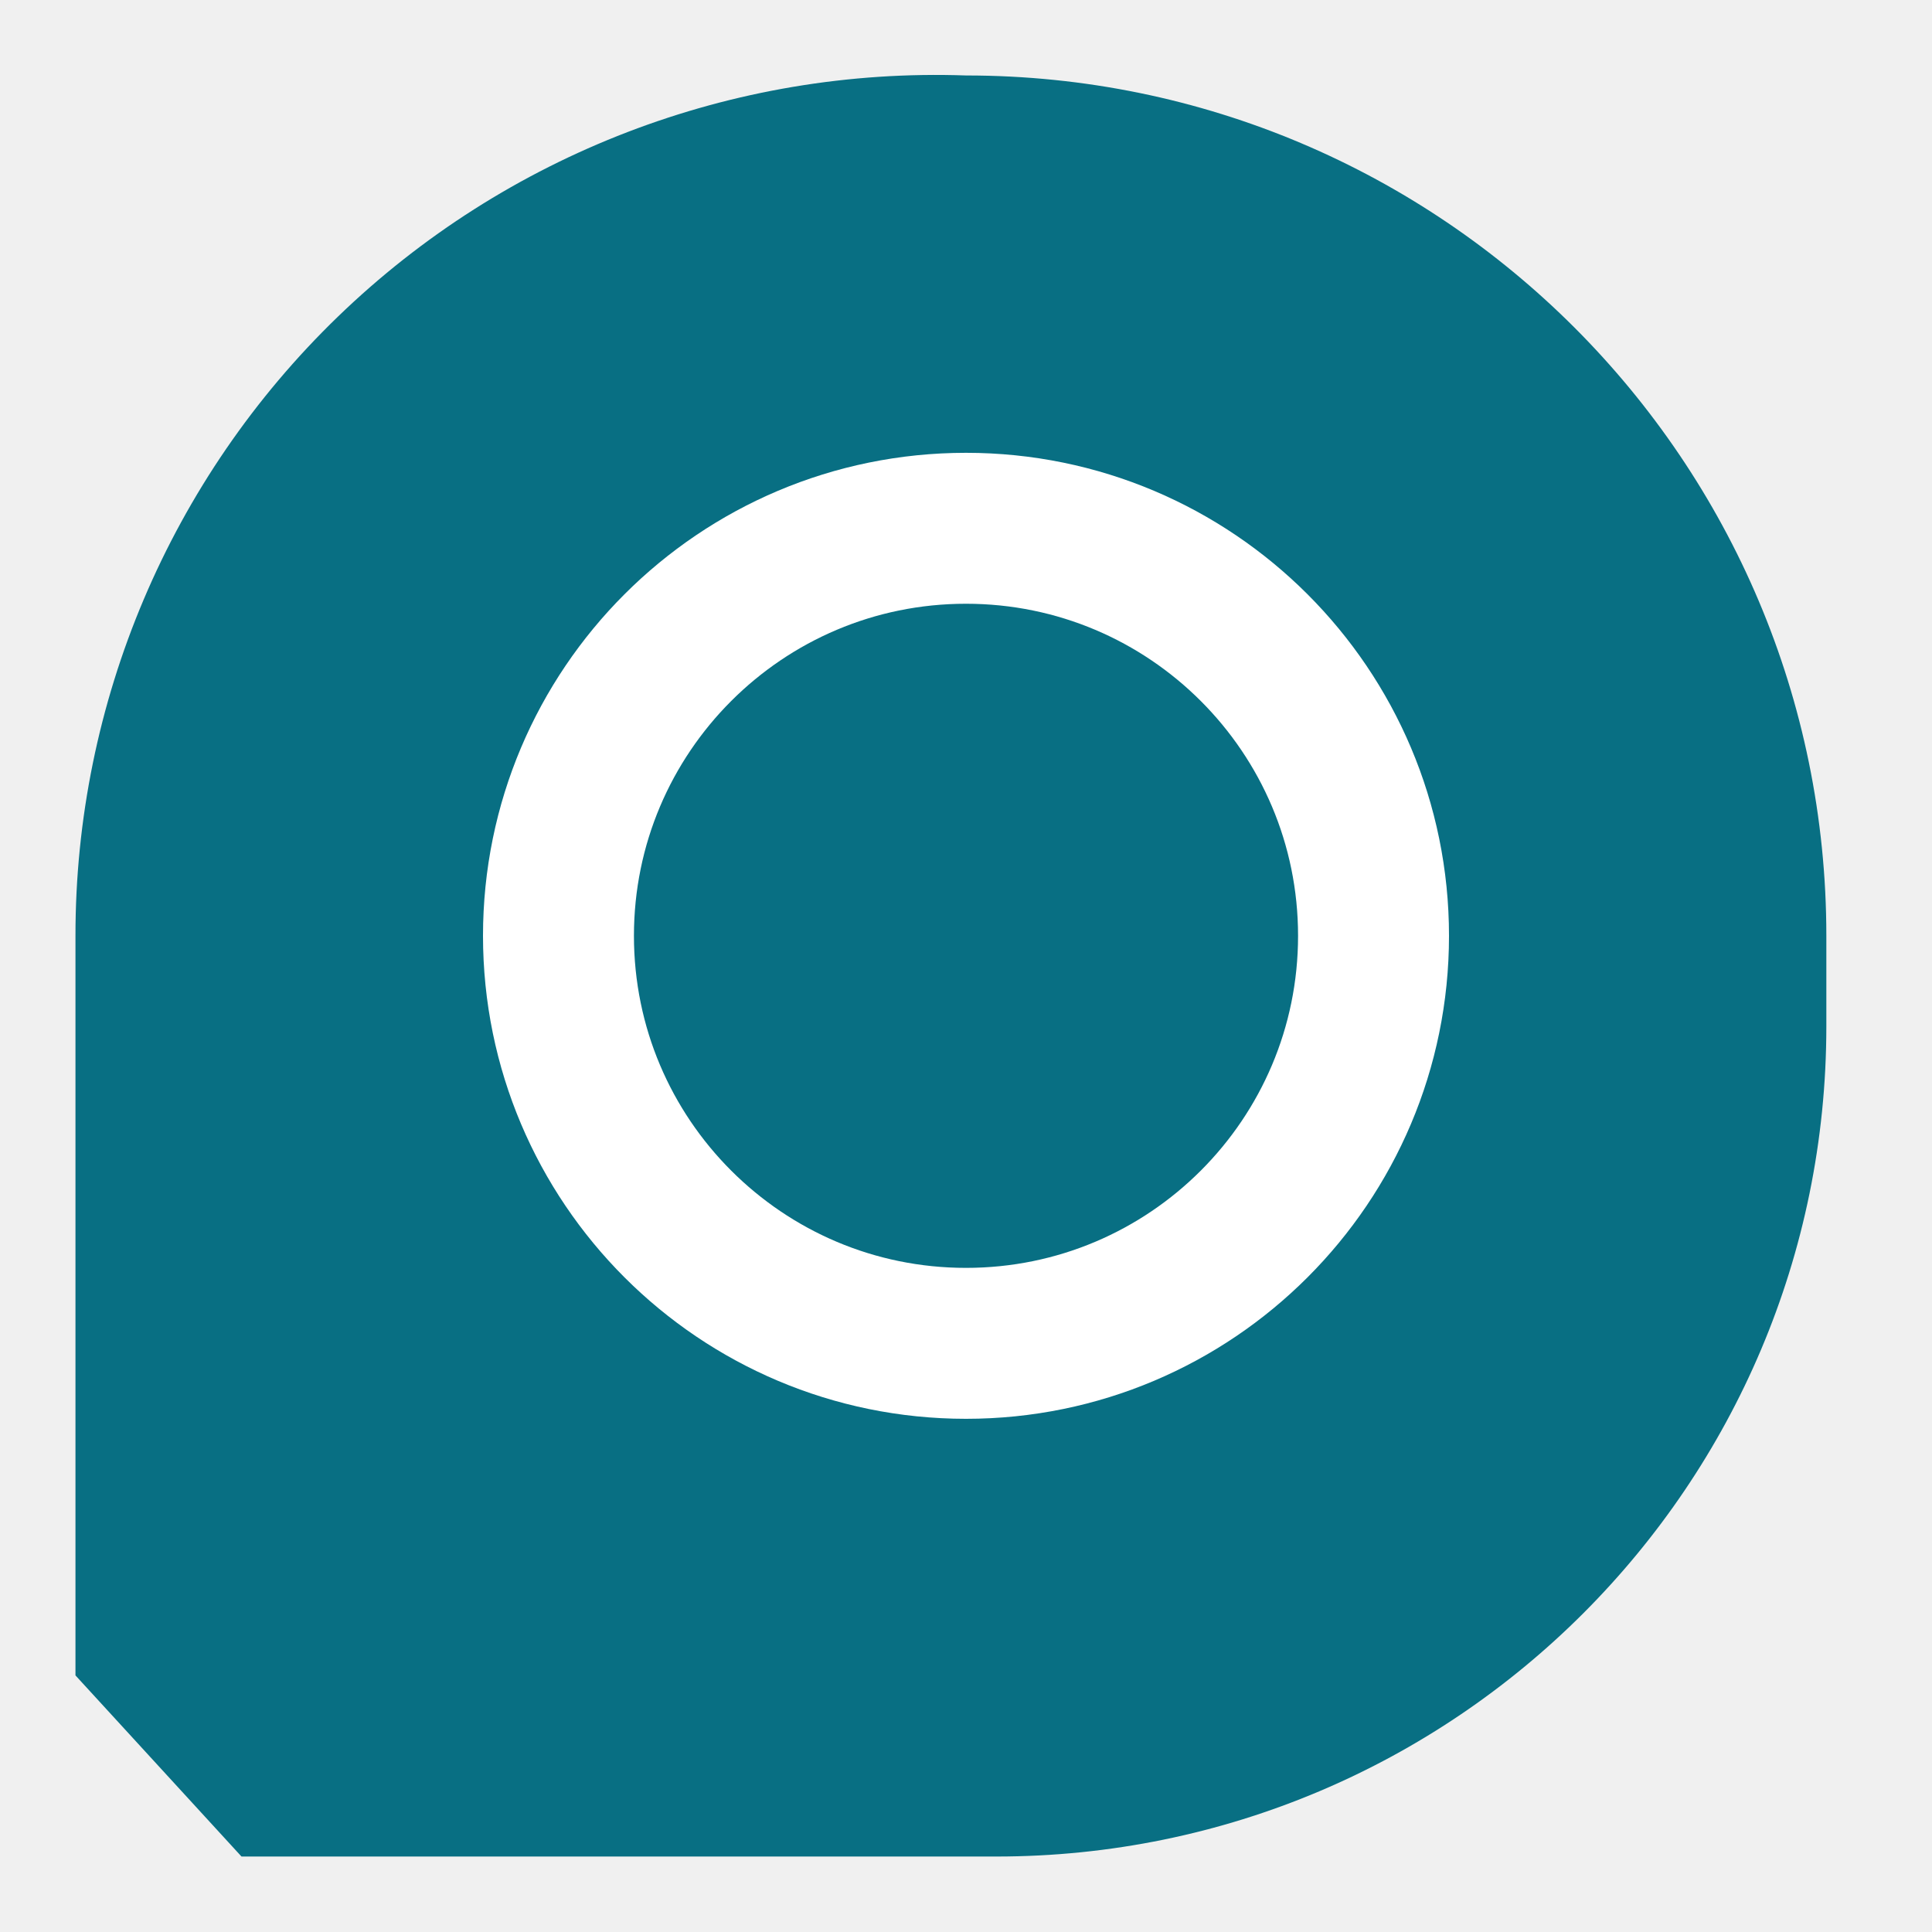
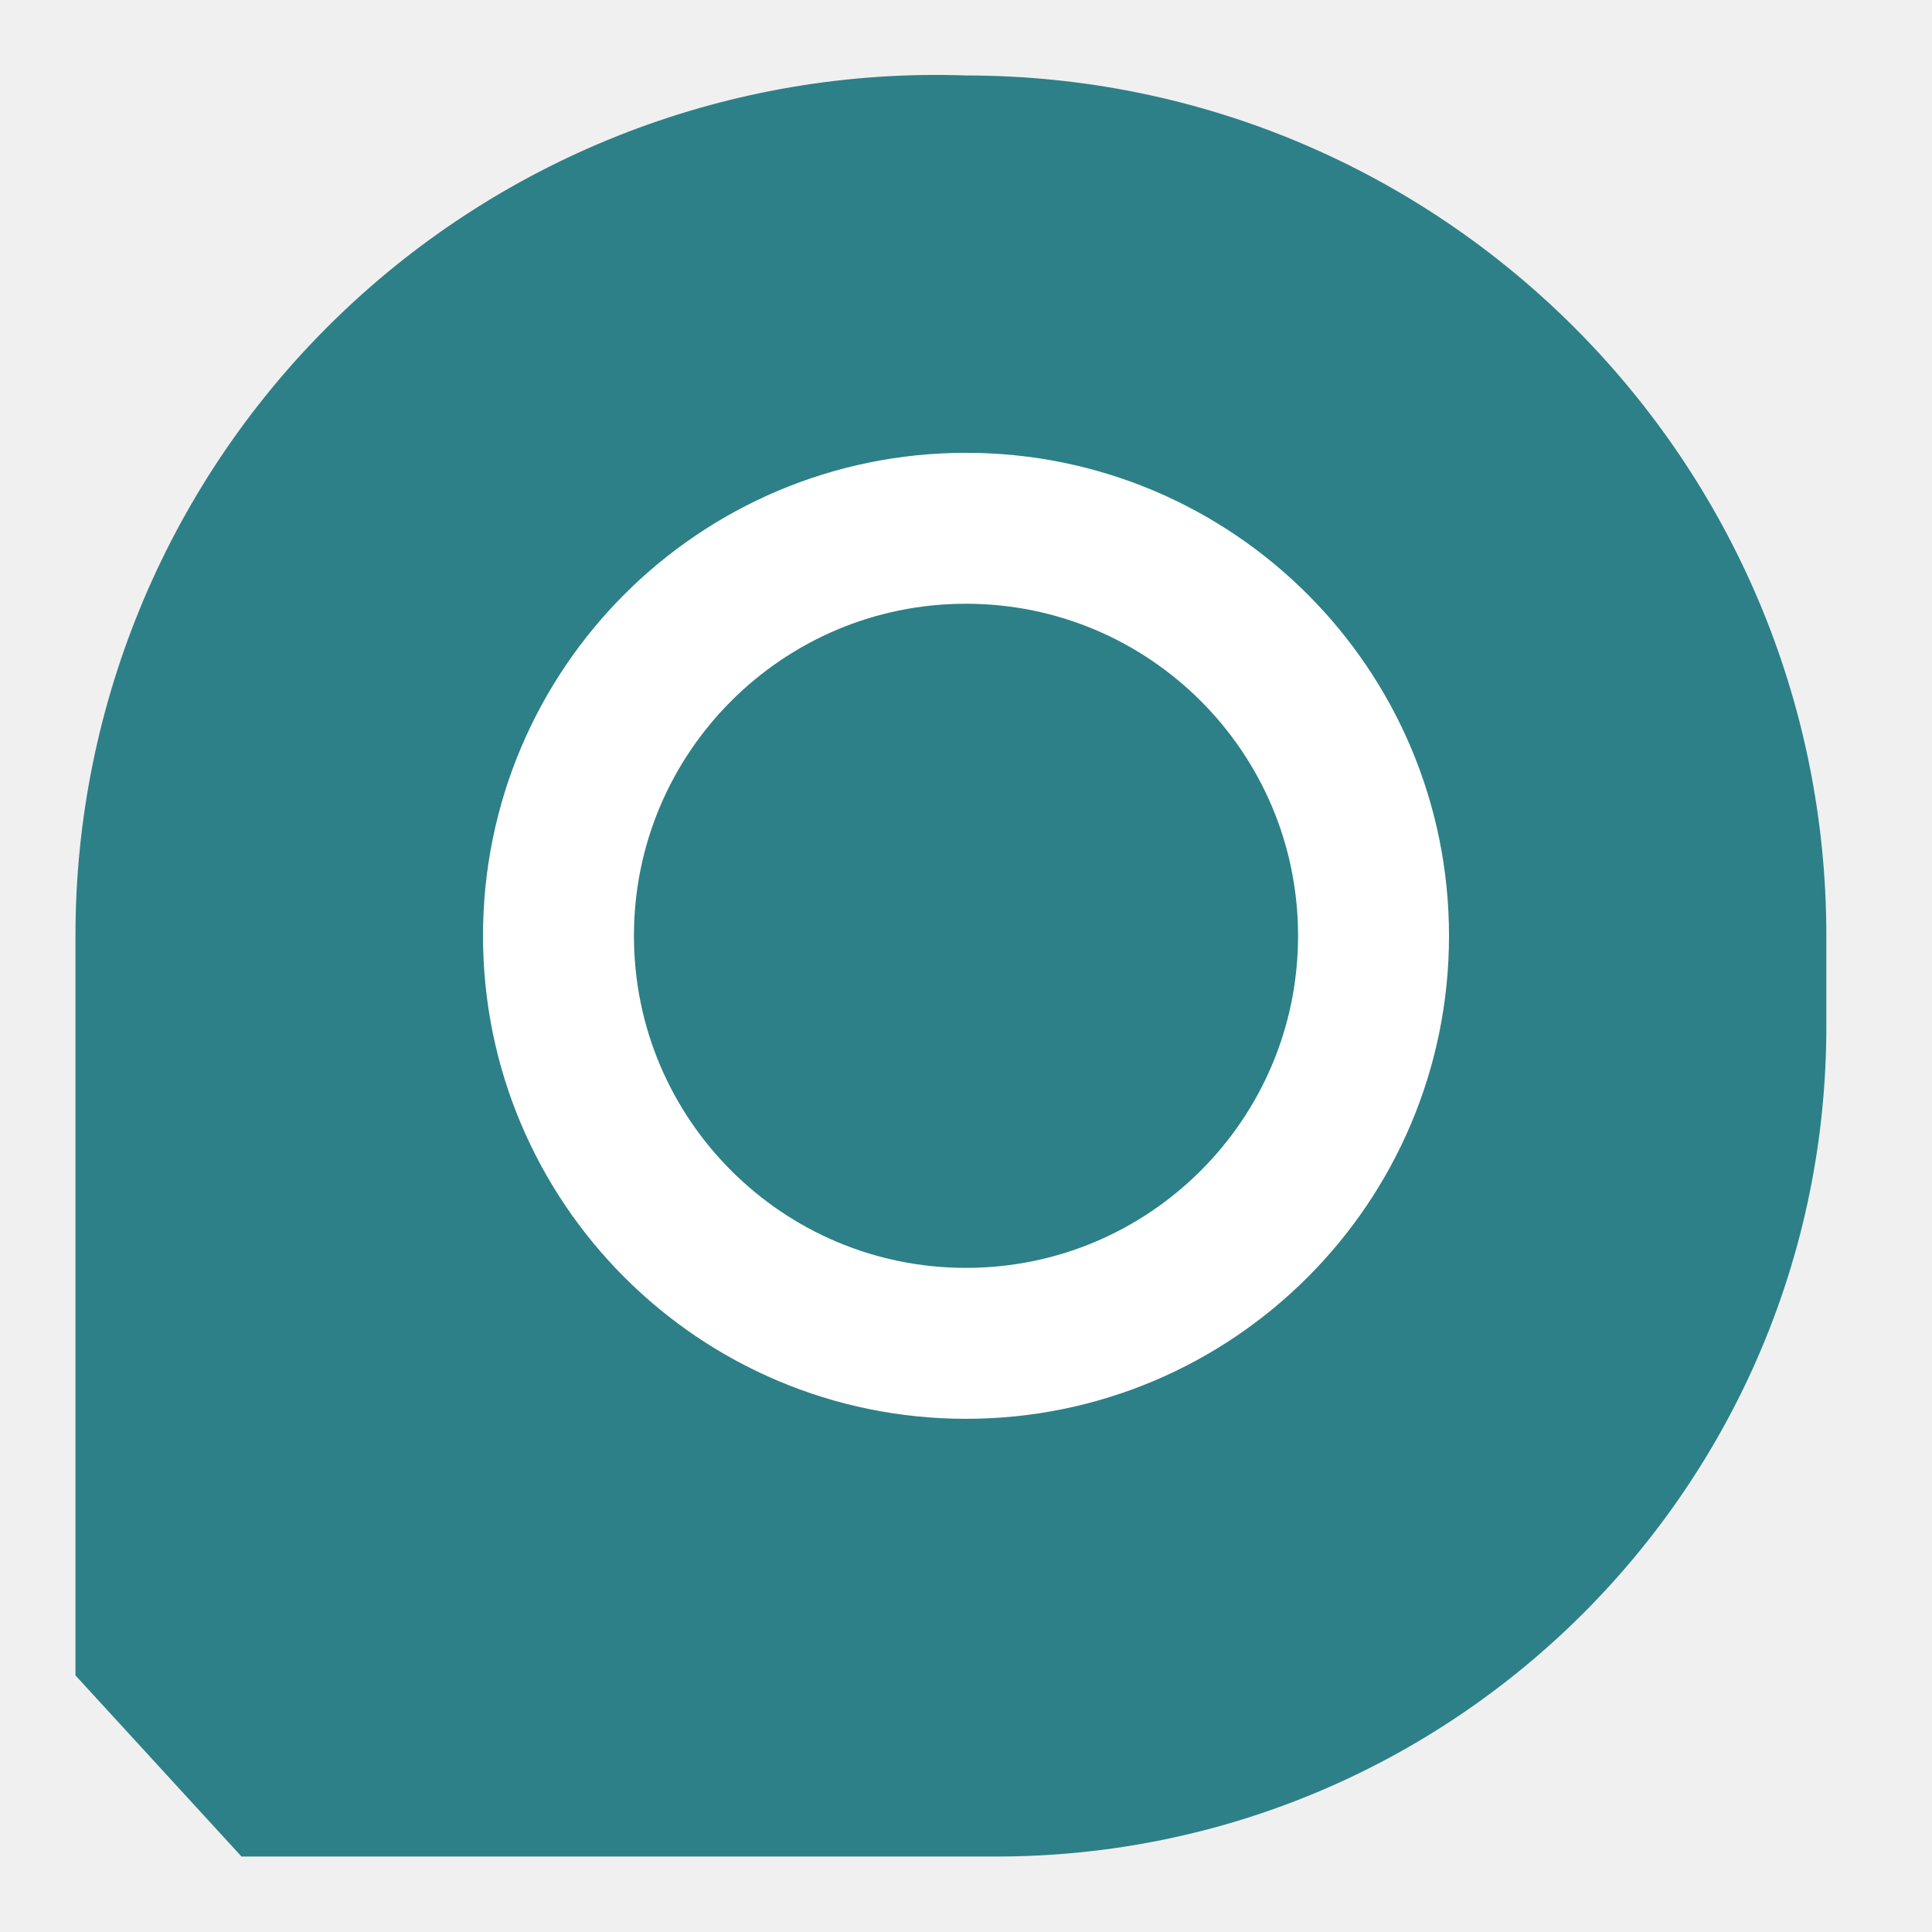
<svg xmlns="http://www.w3.org/2000/svg" viewBox="0 0 128 128">
-   <path d="M64 5a57 57 0 0 1 57 57v6a55 55 0 0 1-55 55H16L5 111V62A57 57 0 0 1 64 5Z" fill="#086F83" />
+   <path d="M64 5a57 57 0 0 1 57 57v6a55 55 0 0 1-55 55H16L5 111V62A57 57 0 0 1 64 5Z" fill="#2d8088" />
  <circle cx="64" cy="62" r="27" fill="none" stroke="#FFFFFF" stroke-width="10" />
</svg>
